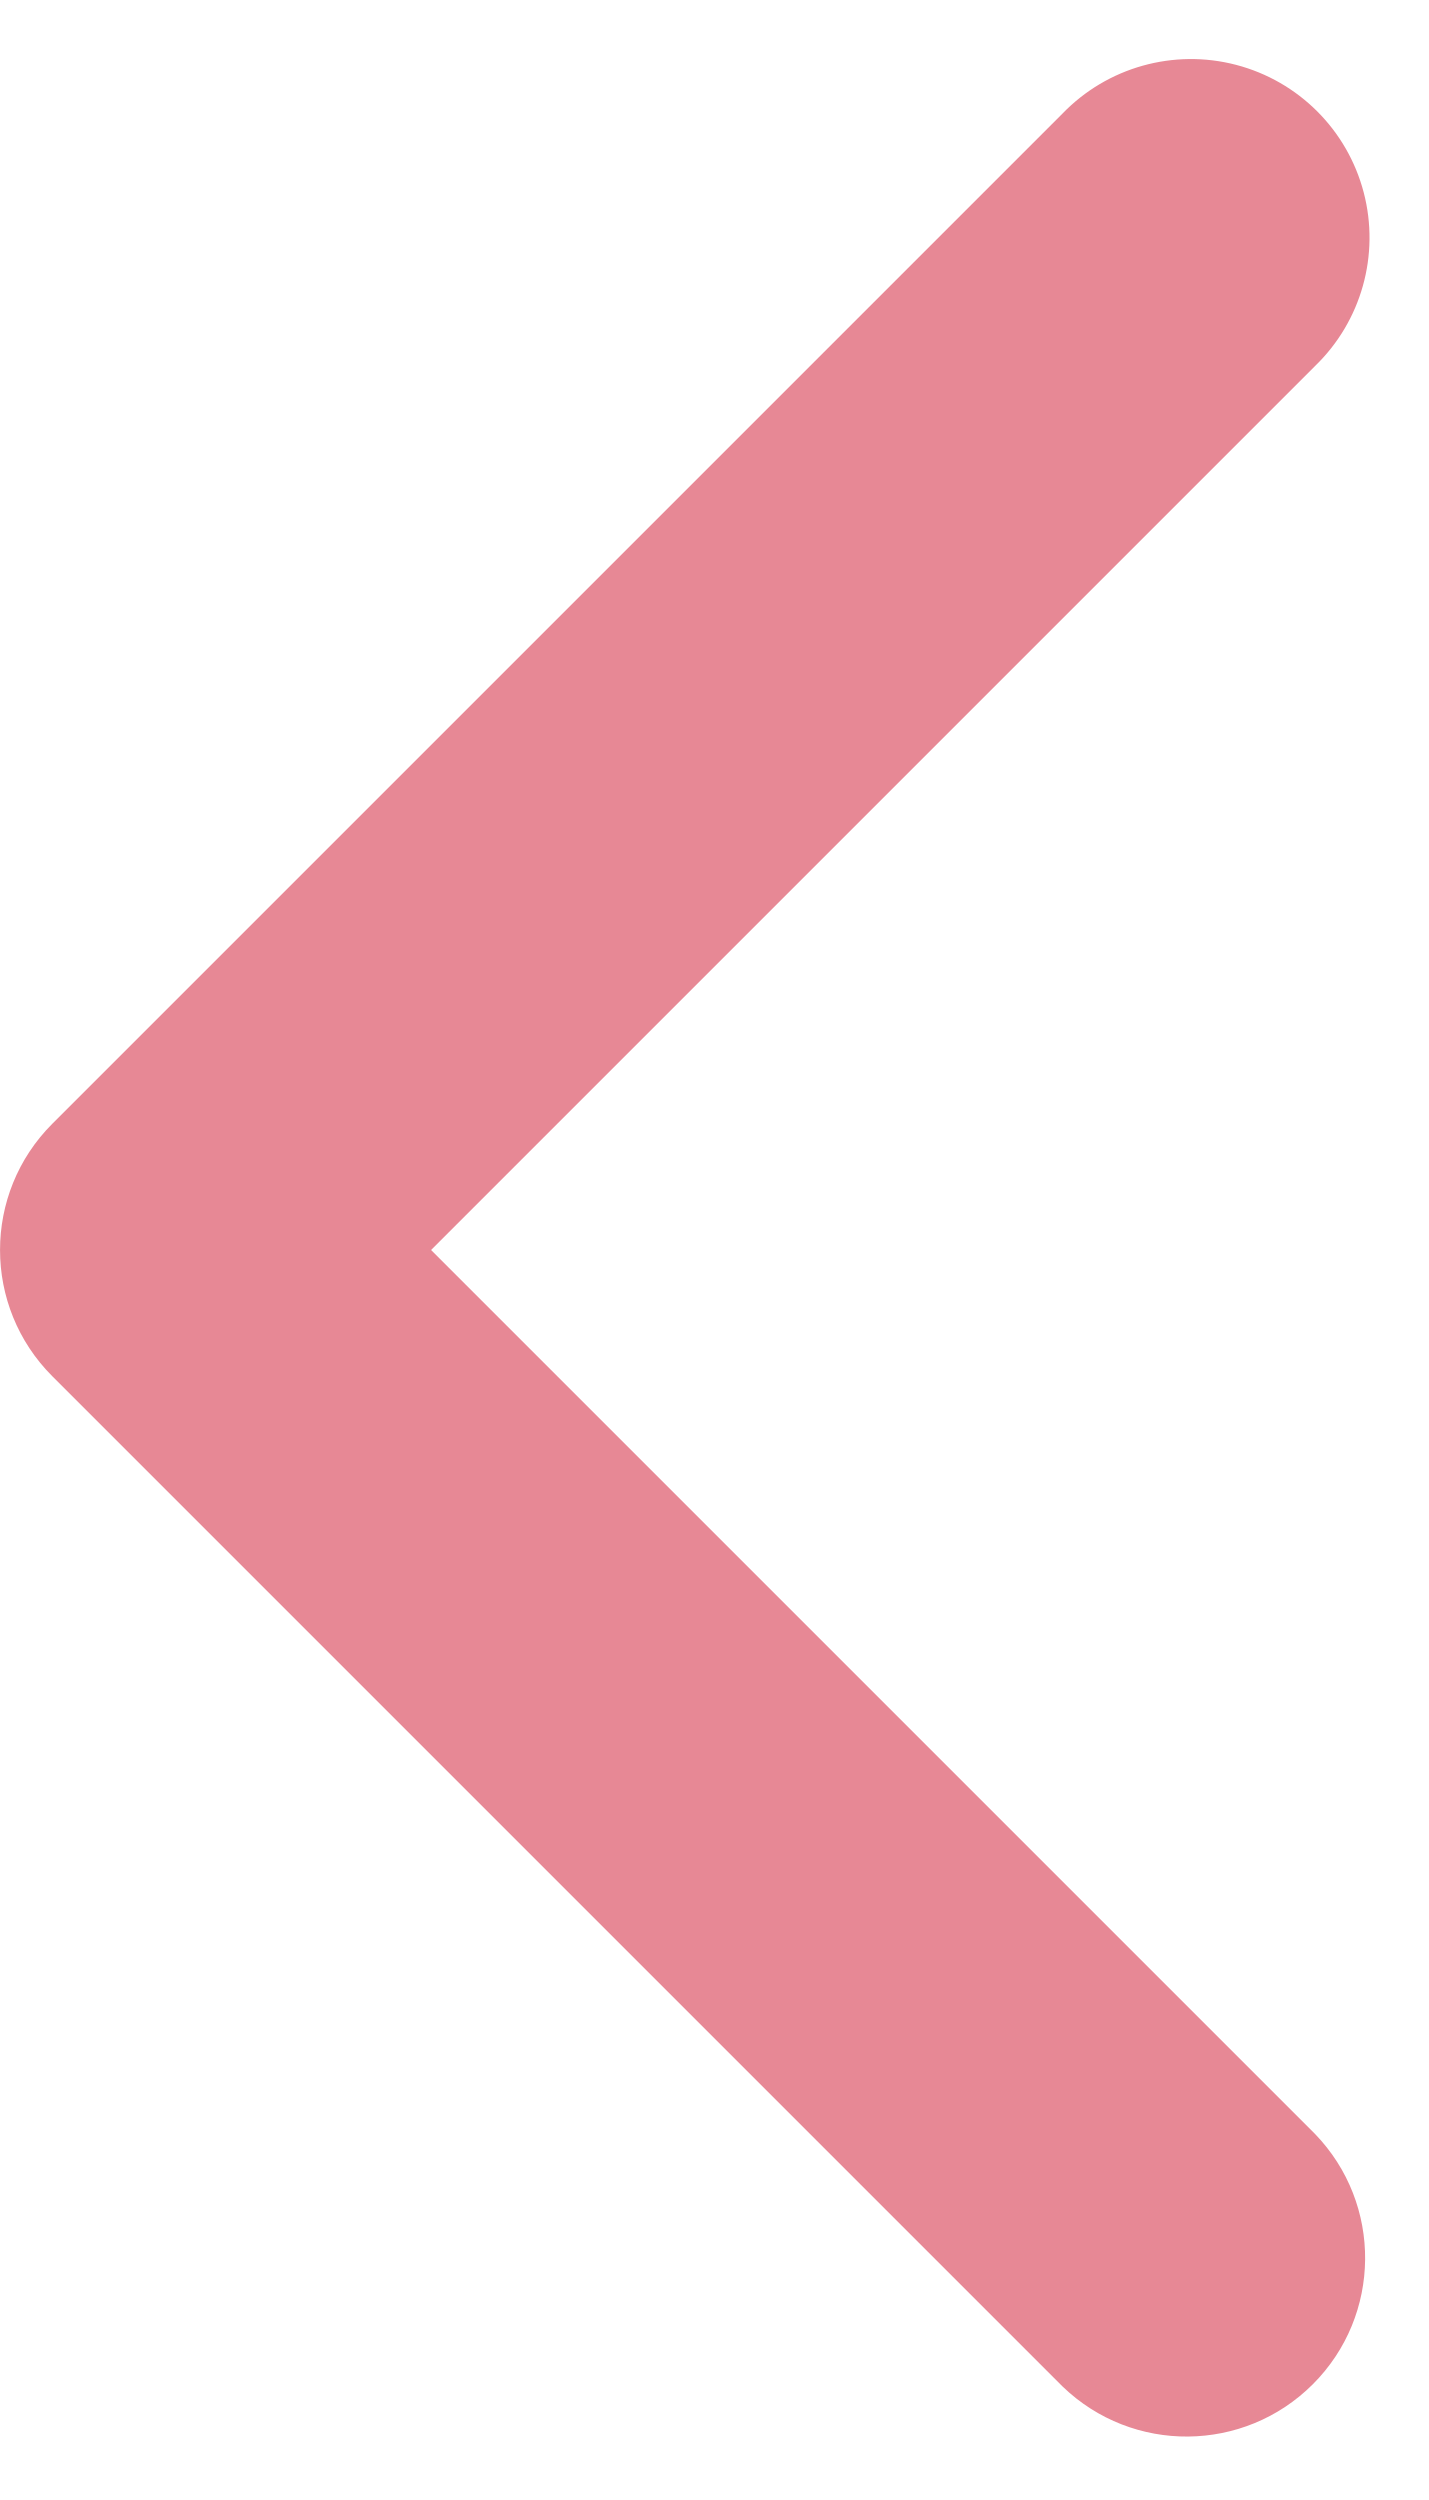
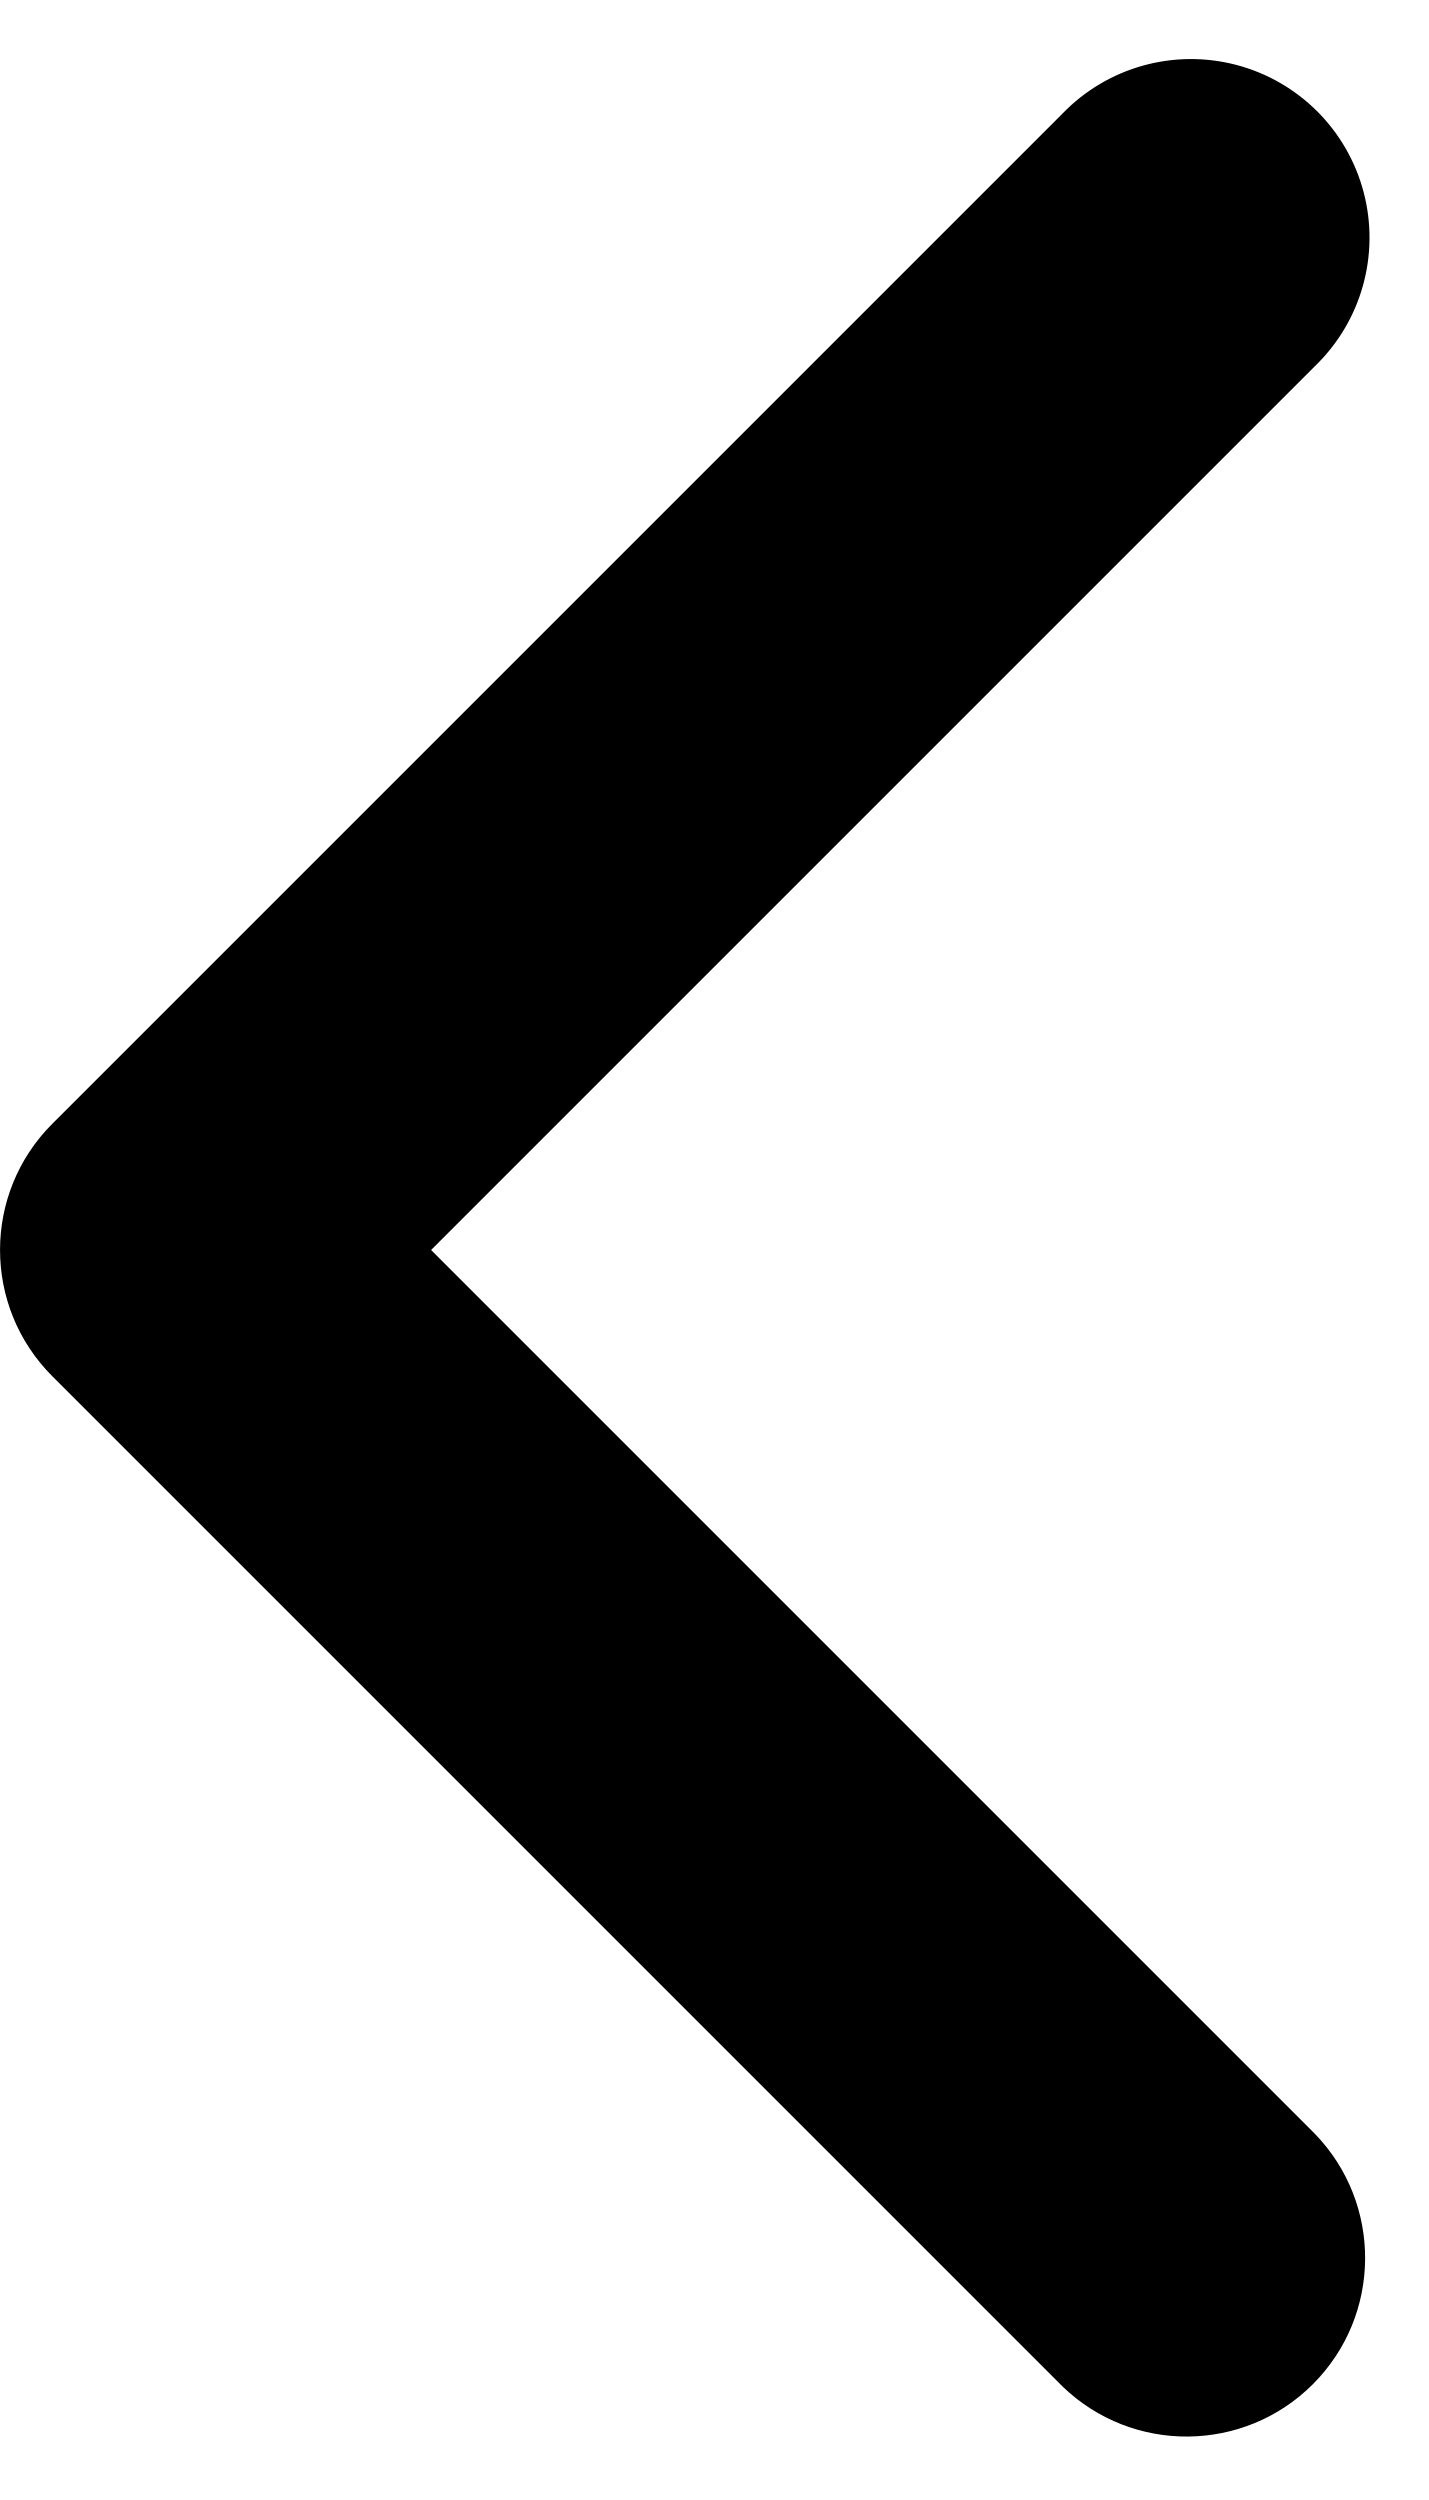
<svg xmlns="http://www.w3.org/2000/svg" width="8" height="14" fill="none" viewBox="0 0 8 14">
-   <path fill="#E78895" fill-rule="evenodd" d="M.293 7.707a1 1 0 0 1 0-1.414L5.95.636A1 1 0 1 1 7.364 2.05L2.414 7l4.95 4.95a1 1 0 0 1-1.414 1.414L.293 7.707Z" clip-rule="evenodd" />
+   <path fill="black" fill-rule="evenodd" d="M.293 7.707a1 1 0 0 1 0-1.414L5.95.636A1 1 0 1 1 7.364 2.05L2.414 7l4.95 4.95a1 1 0 0 1-1.414 1.414L.293 7.707Z" clip-rule="evenodd" />
</svg>
